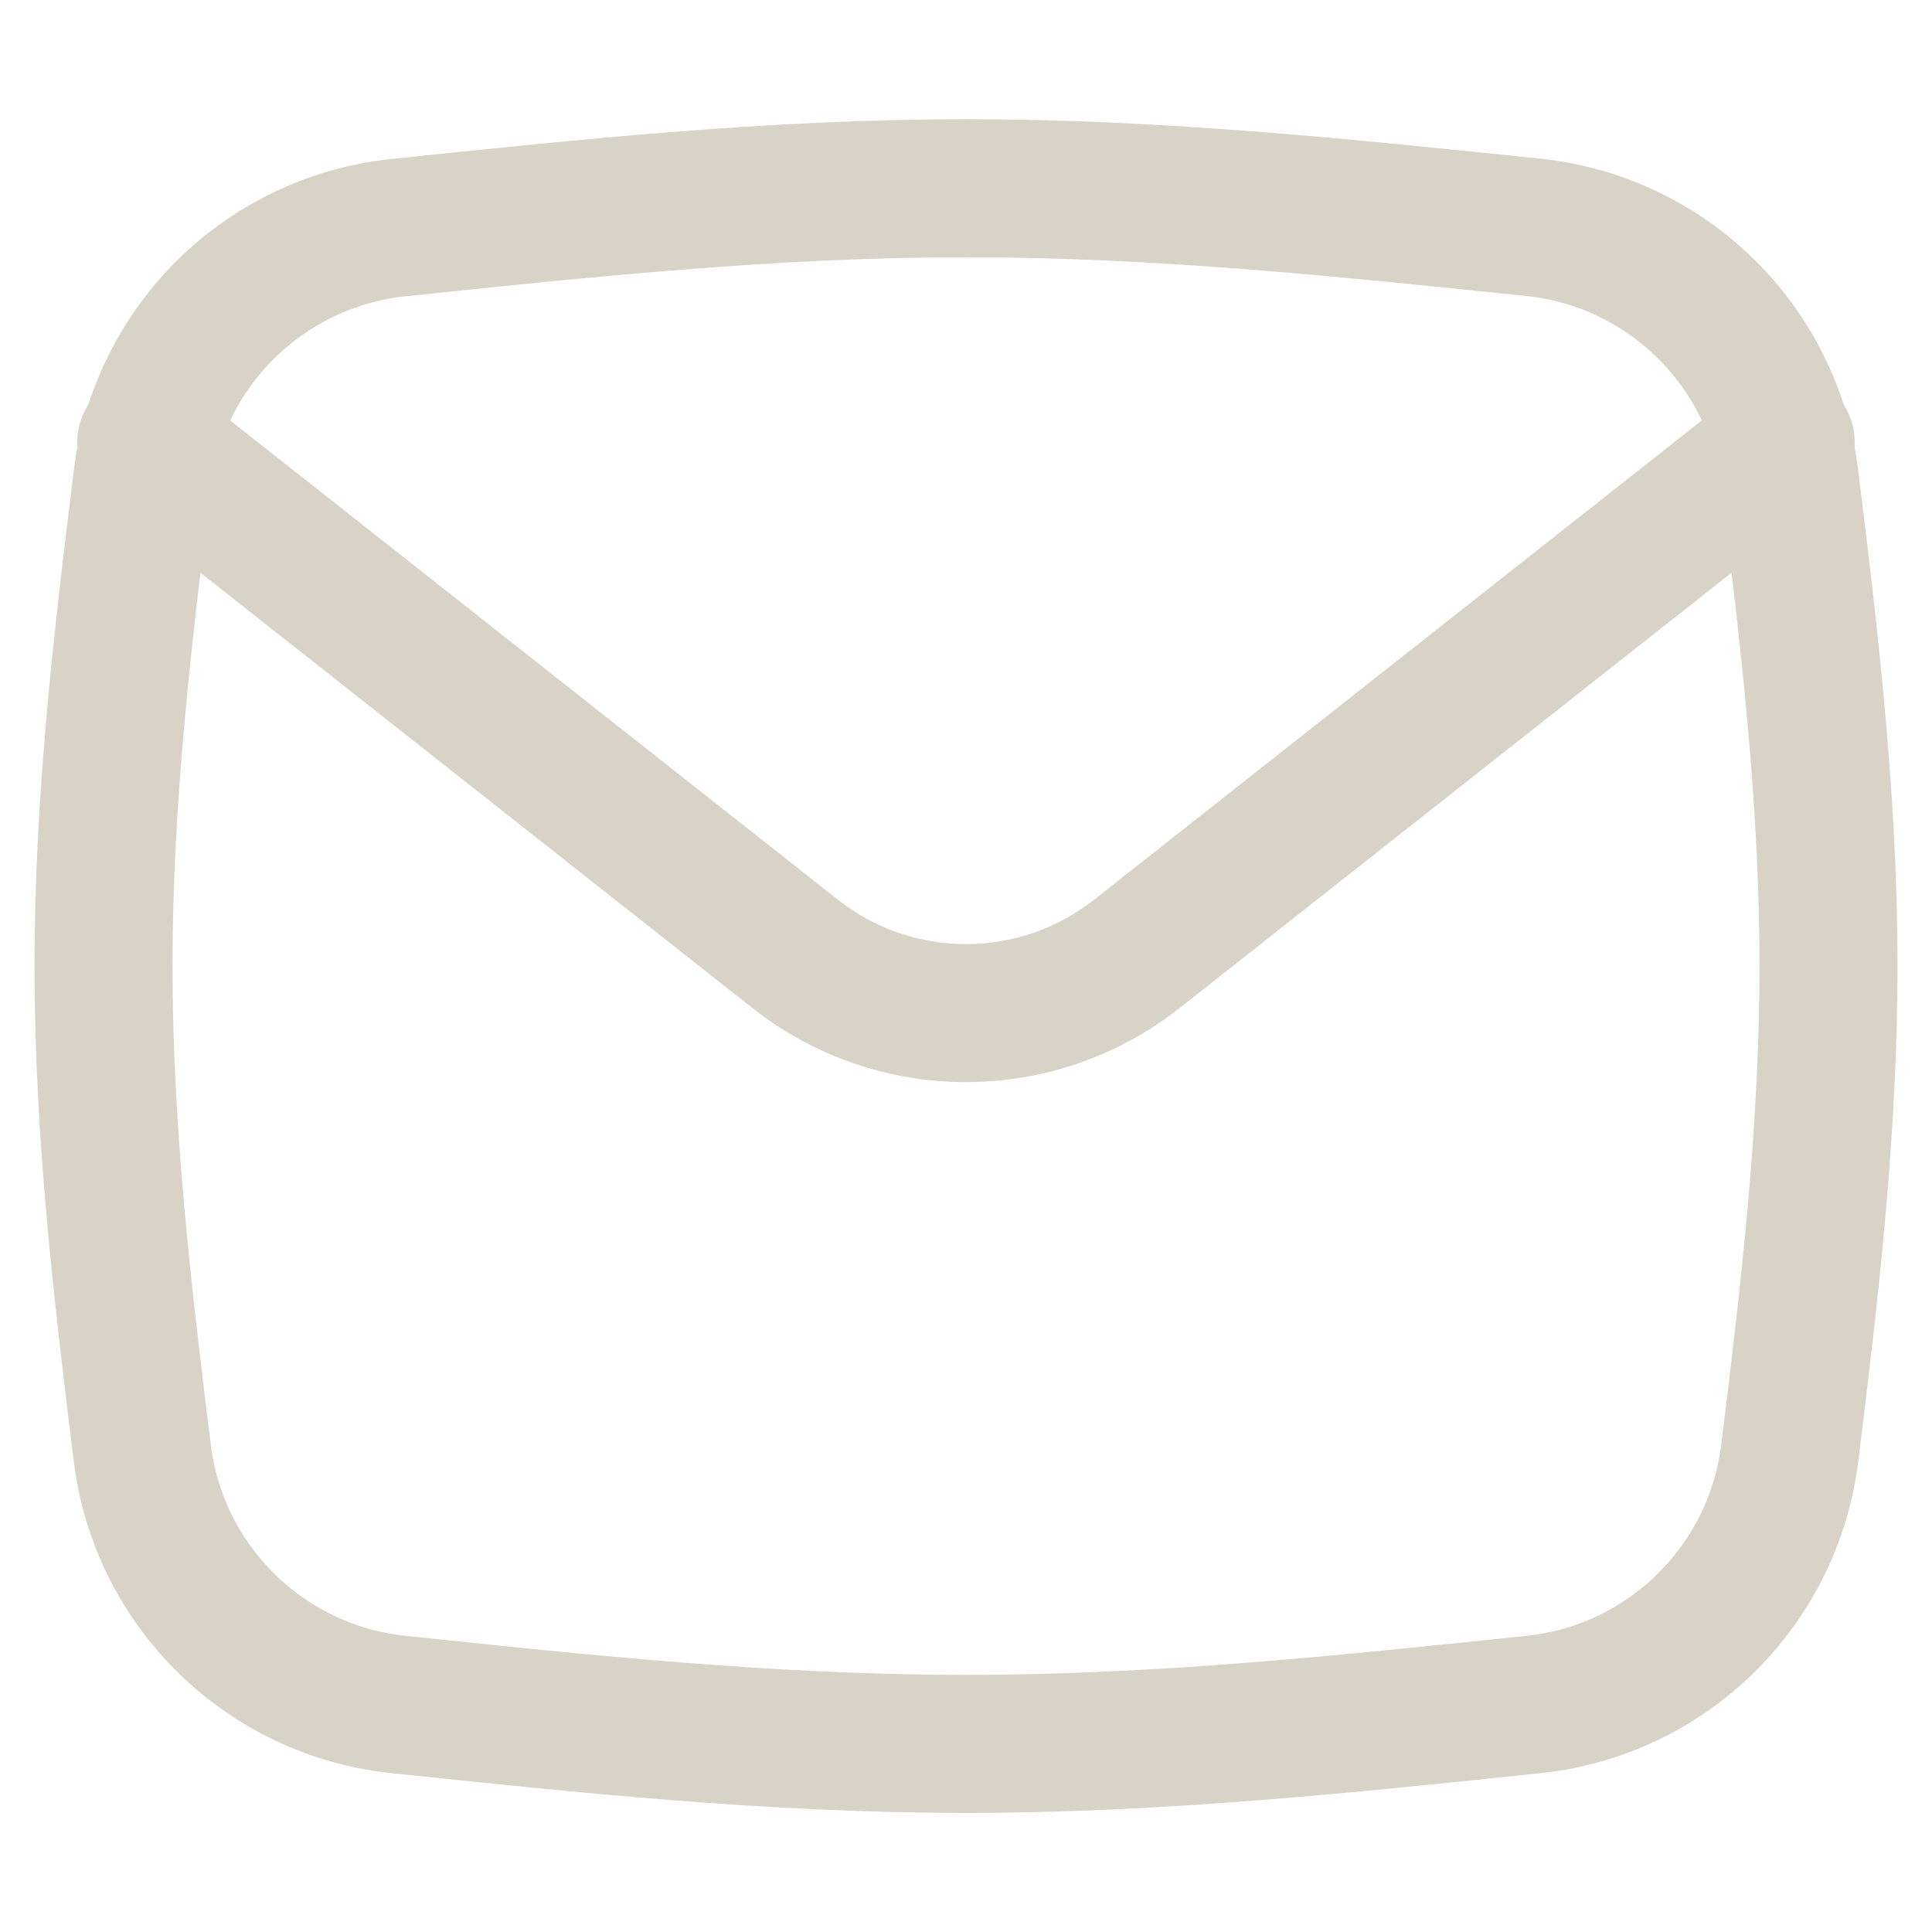
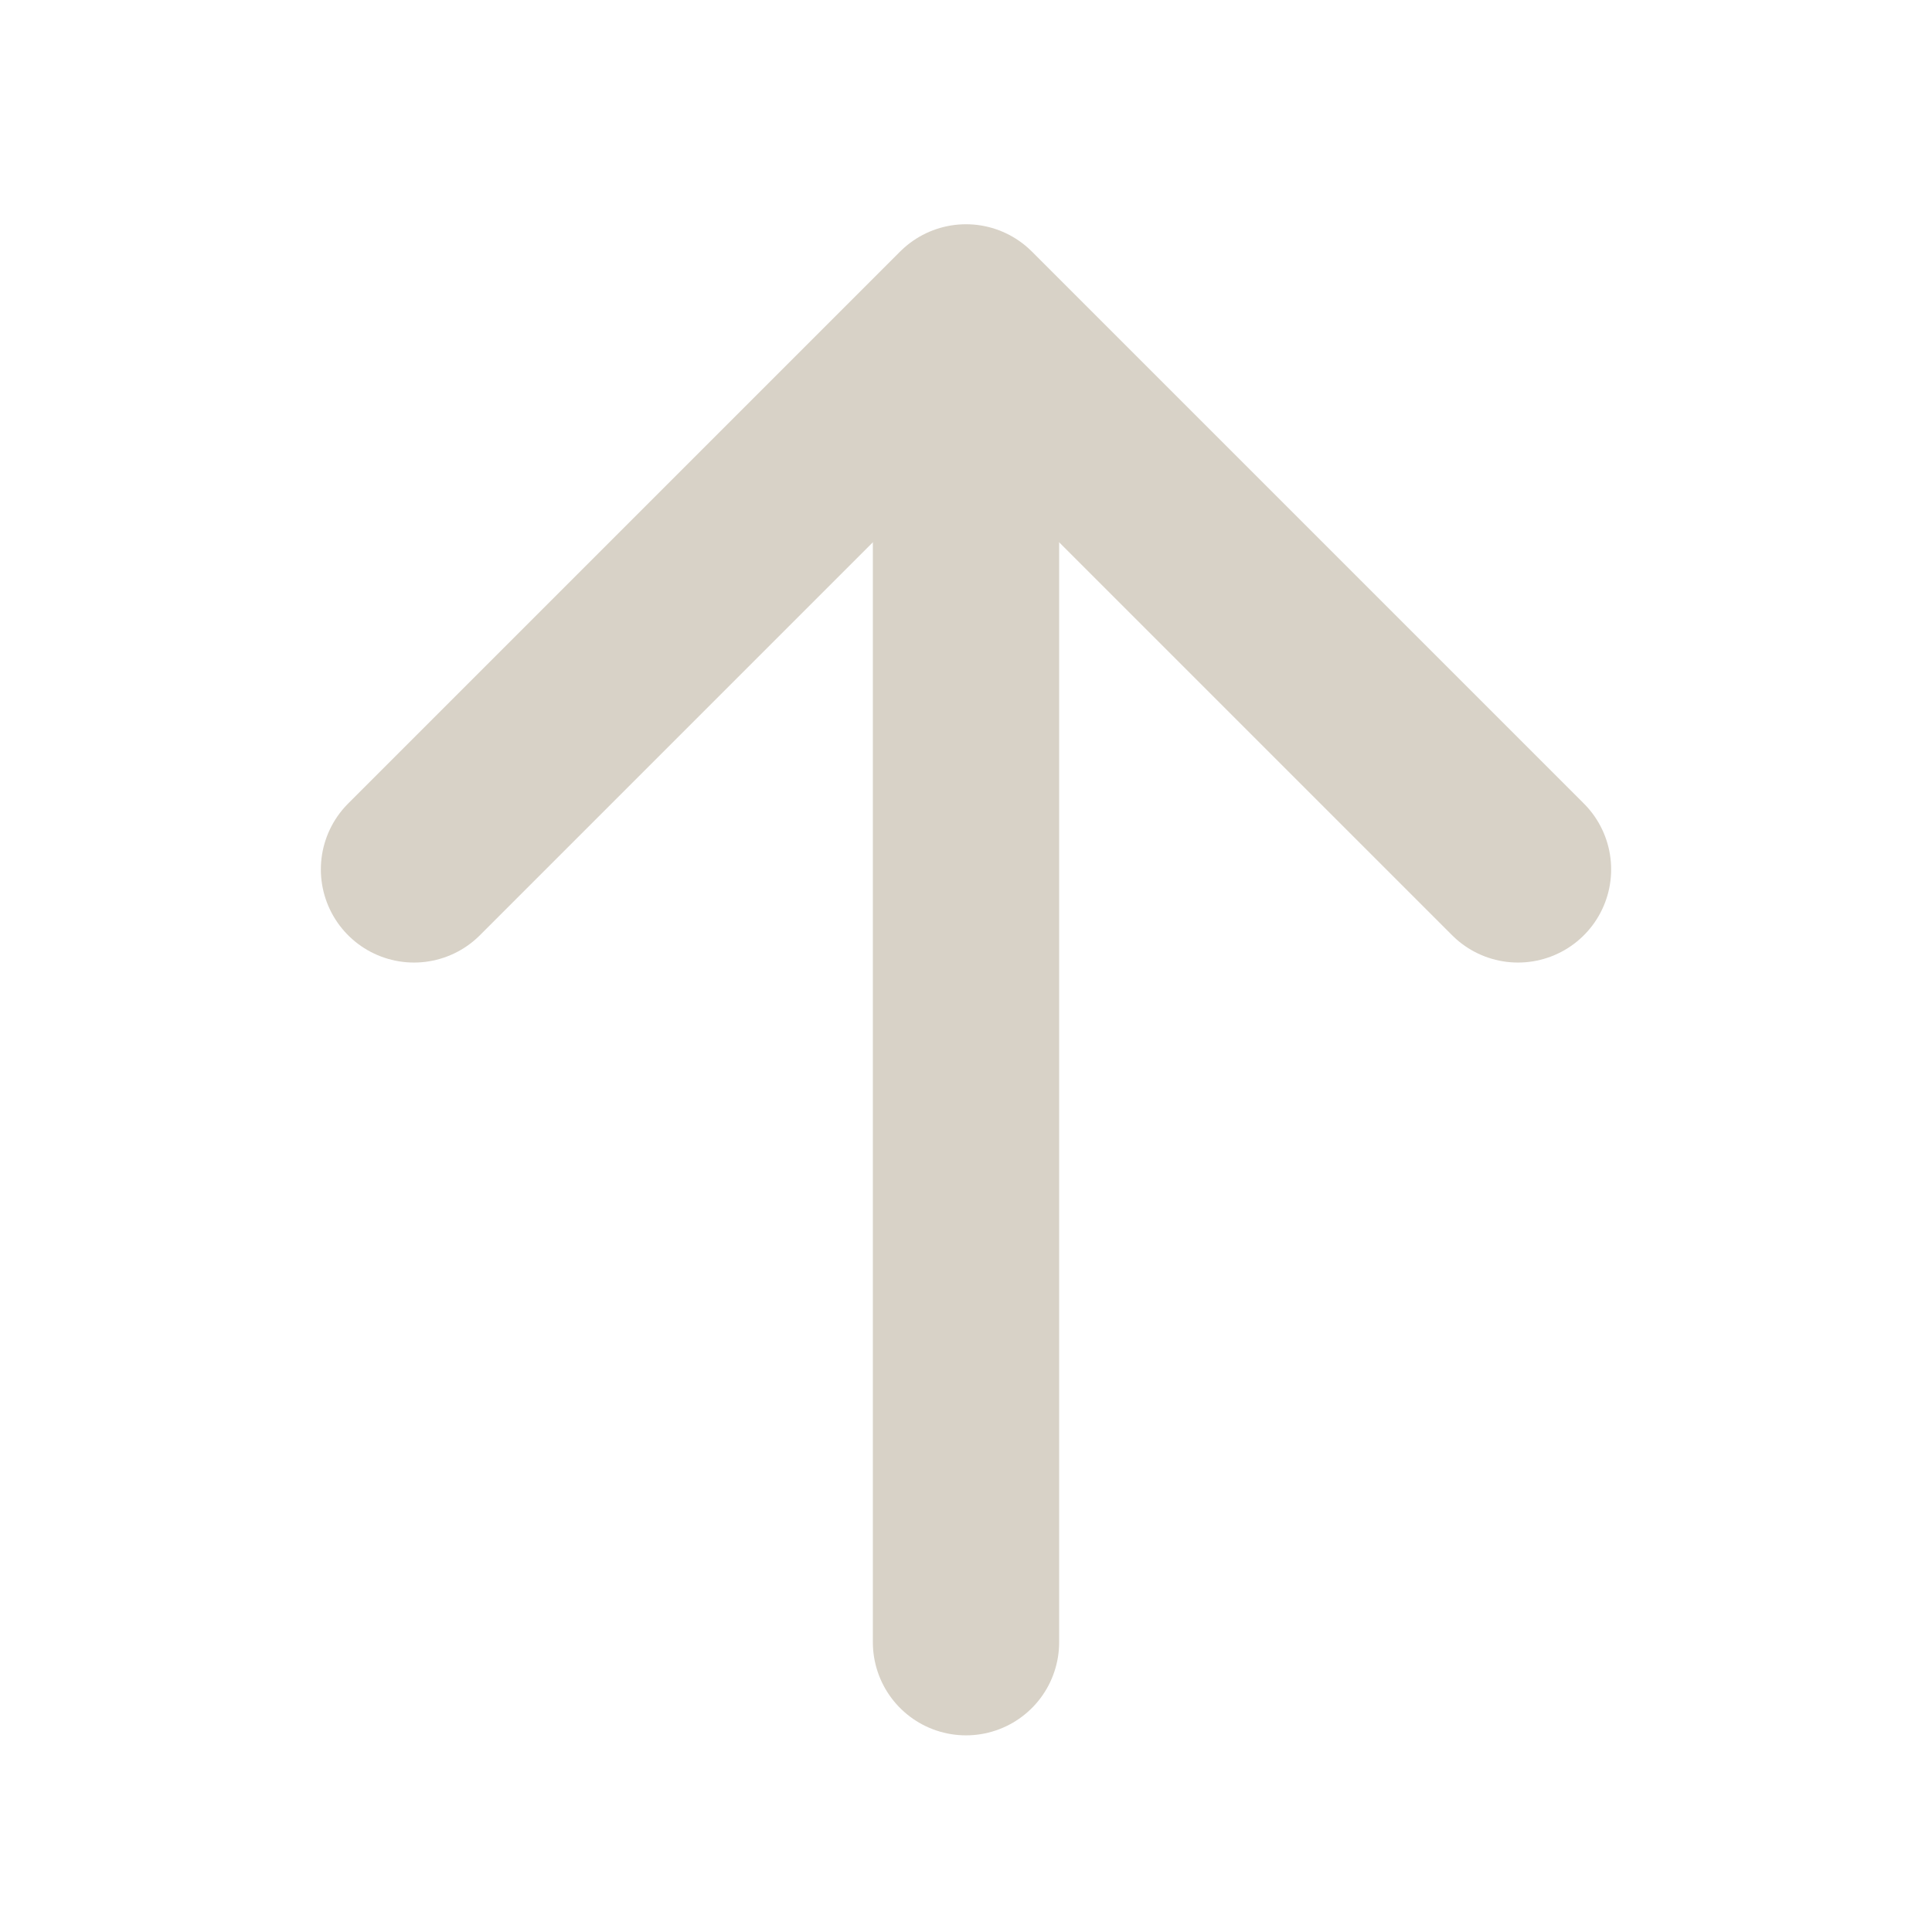
<svg xmlns="http://www.w3.org/2000/svg" viewBox="0 0 14 14" preserveAspectRatio="xMidYMid meet">
-   <g fill="none" stroke="#d8d2c7" stroke-linecap="round" stroke-linejoin="round">
-     <path d="M1.032 10.537a2.09 2.09 0 0 0 1.852 1.814c1.329.14 2.705.286 4.116.286s2.787-.147 4.116-.286a2.09 2.09 0 0 0 1.852-1.814c.142-1.144.282-2.326.282-3.537s-.14-2.393-.282-3.537a2.09 2.09 0 0 0-1.852-1.815C9.787 1.51 8.41 1.364 7 1.364s-2.787.147-4.116.286a2.09 2.09 0 0 0-1.852 1.814C.89 4.607.75 5.79.75 7s.14 2.393.282 3.537" />
-     <path d="m1.06 3.204l4.702 3.708a2 2 0 0 0 2.476 0l4.702-3.708" />
+   <g fill="none" stroke="#d8d2c7" stroke-width="1.35" stroke-linecap="round" stroke-linejoin="round">
+     <path d="M7 11.9V2.4" />
+     <path d="M3 6.3 7 2.3l4 4" />
  </g>
</svg>
